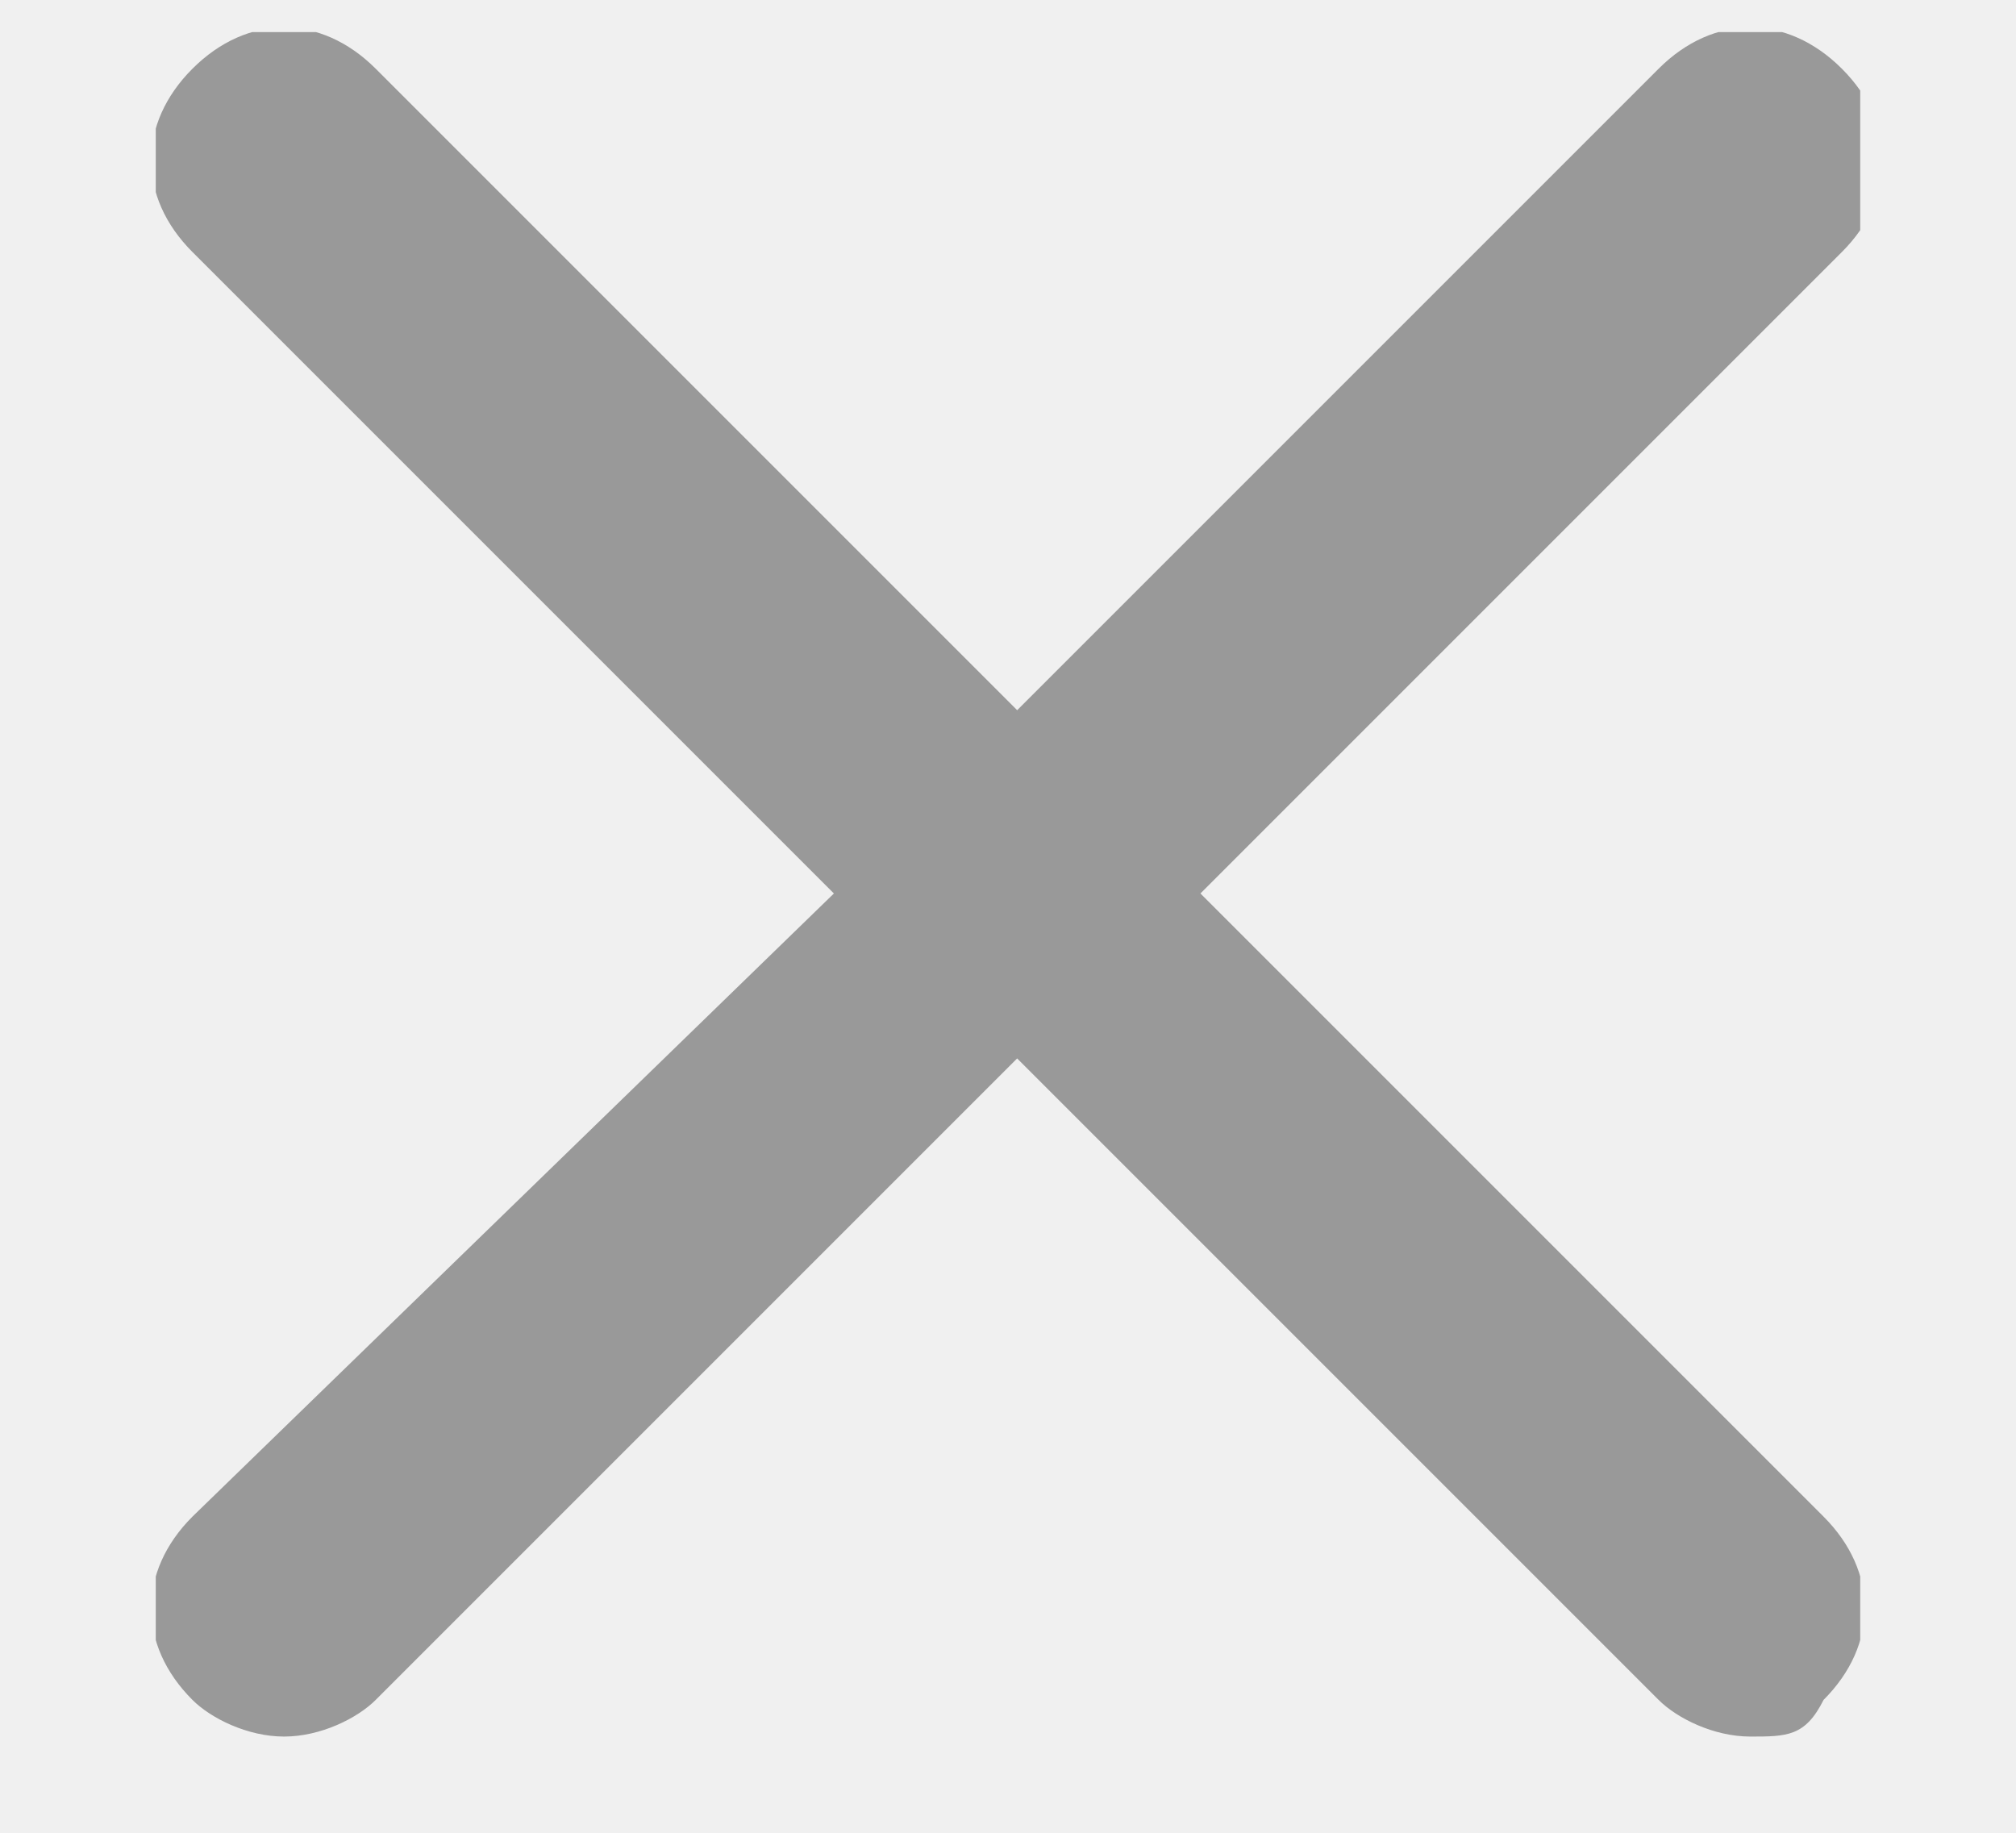
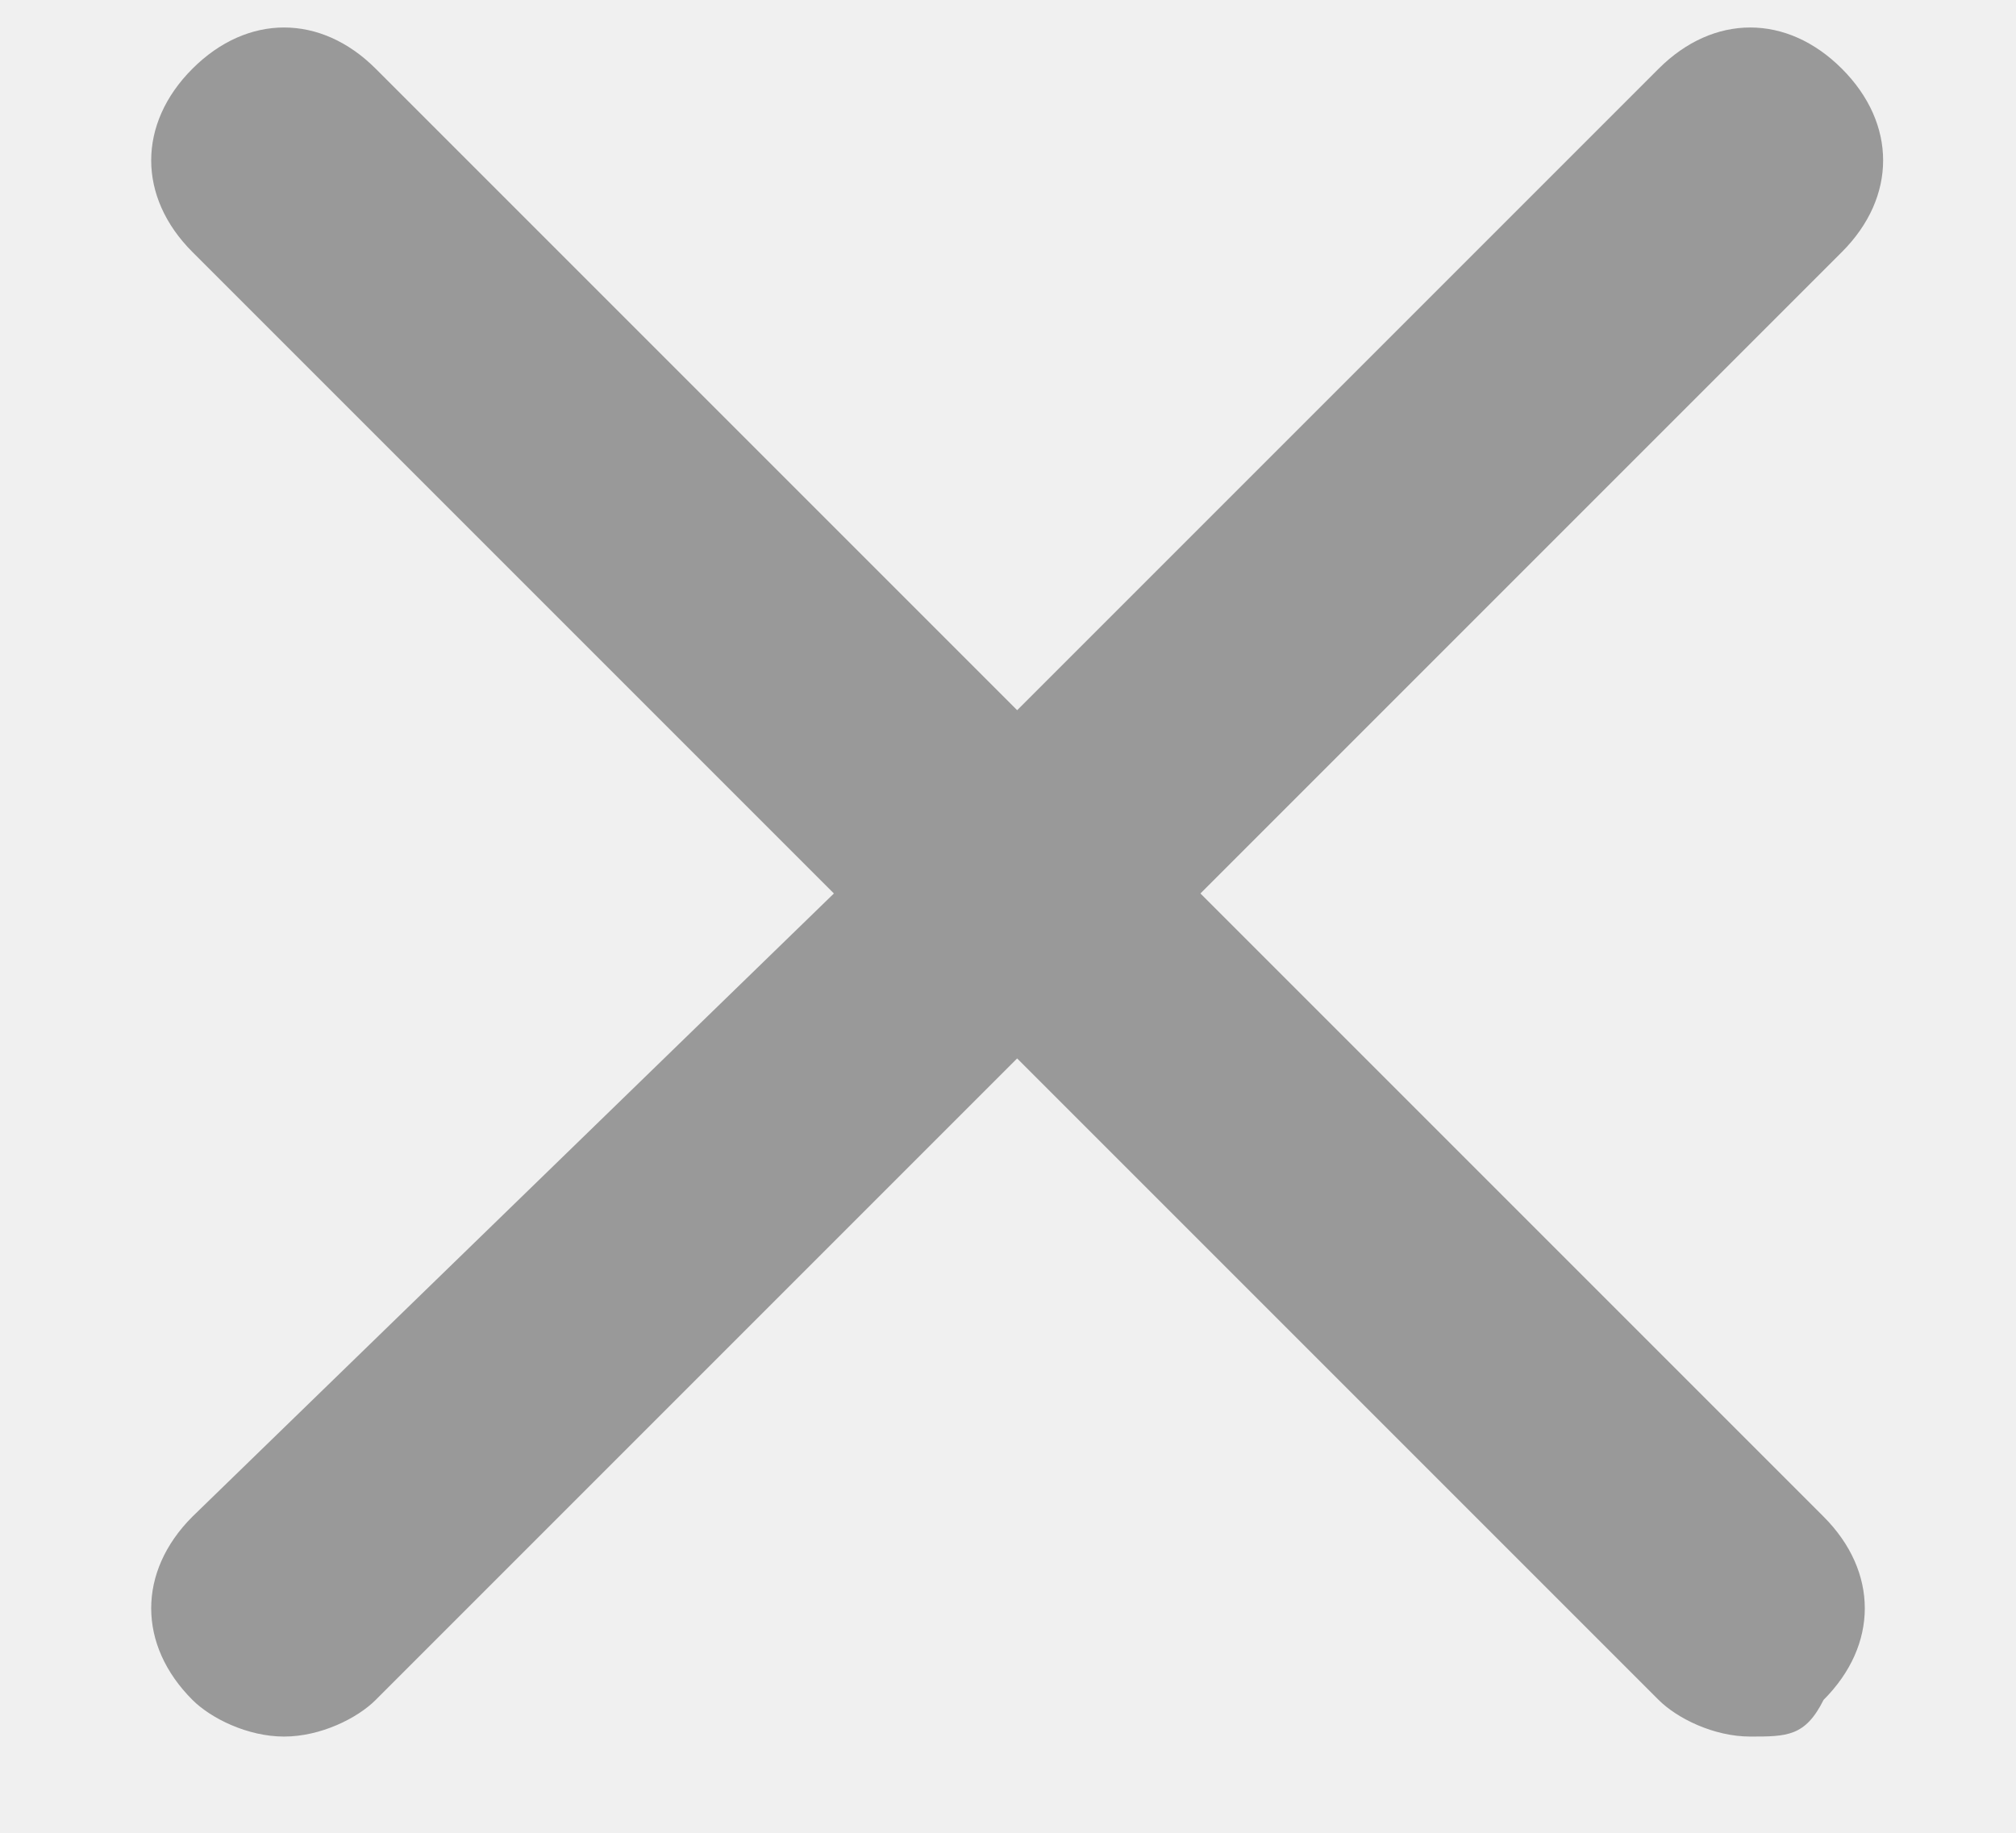
<svg xmlns="http://www.w3.org/2000/svg" width="11" height="10" viewBox="0 0 11 10" fill="none">
-   <g clip-path="url(#clip0)">
-     <path d="M6.55 4.875L10.05 1.375C10.35 1.075 10.35 0.675 10.05 0.375C9.75 0.075 9.35 0.075 9.05 0.375L5.55 3.875L2.05 0.375C1.75 0.075 1.35 0.075 1.05 0.375C0.75 0.675 0.75 1.075 1.05 1.375L4.55 4.875L1.05 8.275C0.75 8.575 0.75 8.975 1.05 9.275C1.15 9.375 1.35 9.475 1.55 9.475C1.75 9.475 1.95 9.375 2.05 9.275L5.55 5.775L9.05 9.275C9.15 9.375 9.35 9.475 9.55 9.475C9.75 9.475 9.85 9.475 9.95 9.275C10.25 8.975 10.25 8.575 9.95 8.275L6.55 4.875Z" fill="#999999" />
-   </g>
-   <defs>
-     <clipPath id="clip0">
-       <rect width="9.3" height="9.3" fill="white" transform="translate(0.849976 0.175262)" />
-     </clipPath>
-   </defs>
+   <path d="M6.55 4.875L10.05 1.375C10.35 1.075 10.35 0.675 10.05 0.375C9.75 0.075 9.35 0.075 9.05 0.375L5.55 3.875L2.05 0.375C1.75 0.075 1.35 0.075 1.05 0.375C0.75 0.675 0.75 1.075 1.05 1.375L4.55 4.875L1.05 8.275C0.75 8.575 0.75 8.975 1.05 9.275C1.15 9.375 1.35 9.475 1.55 9.475C1.75 9.475 1.95 9.375 2.05 9.275L5.55 5.775L9.05 9.275C9.15 9.375 9.35 9.475 9.55 9.475C9.75 9.475 9.85 9.475 9.95 9.275C10.25 8.975 10.25 8.575 9.95 8.275L6.55 4.875Z" fill="#999999" />
</svg>
